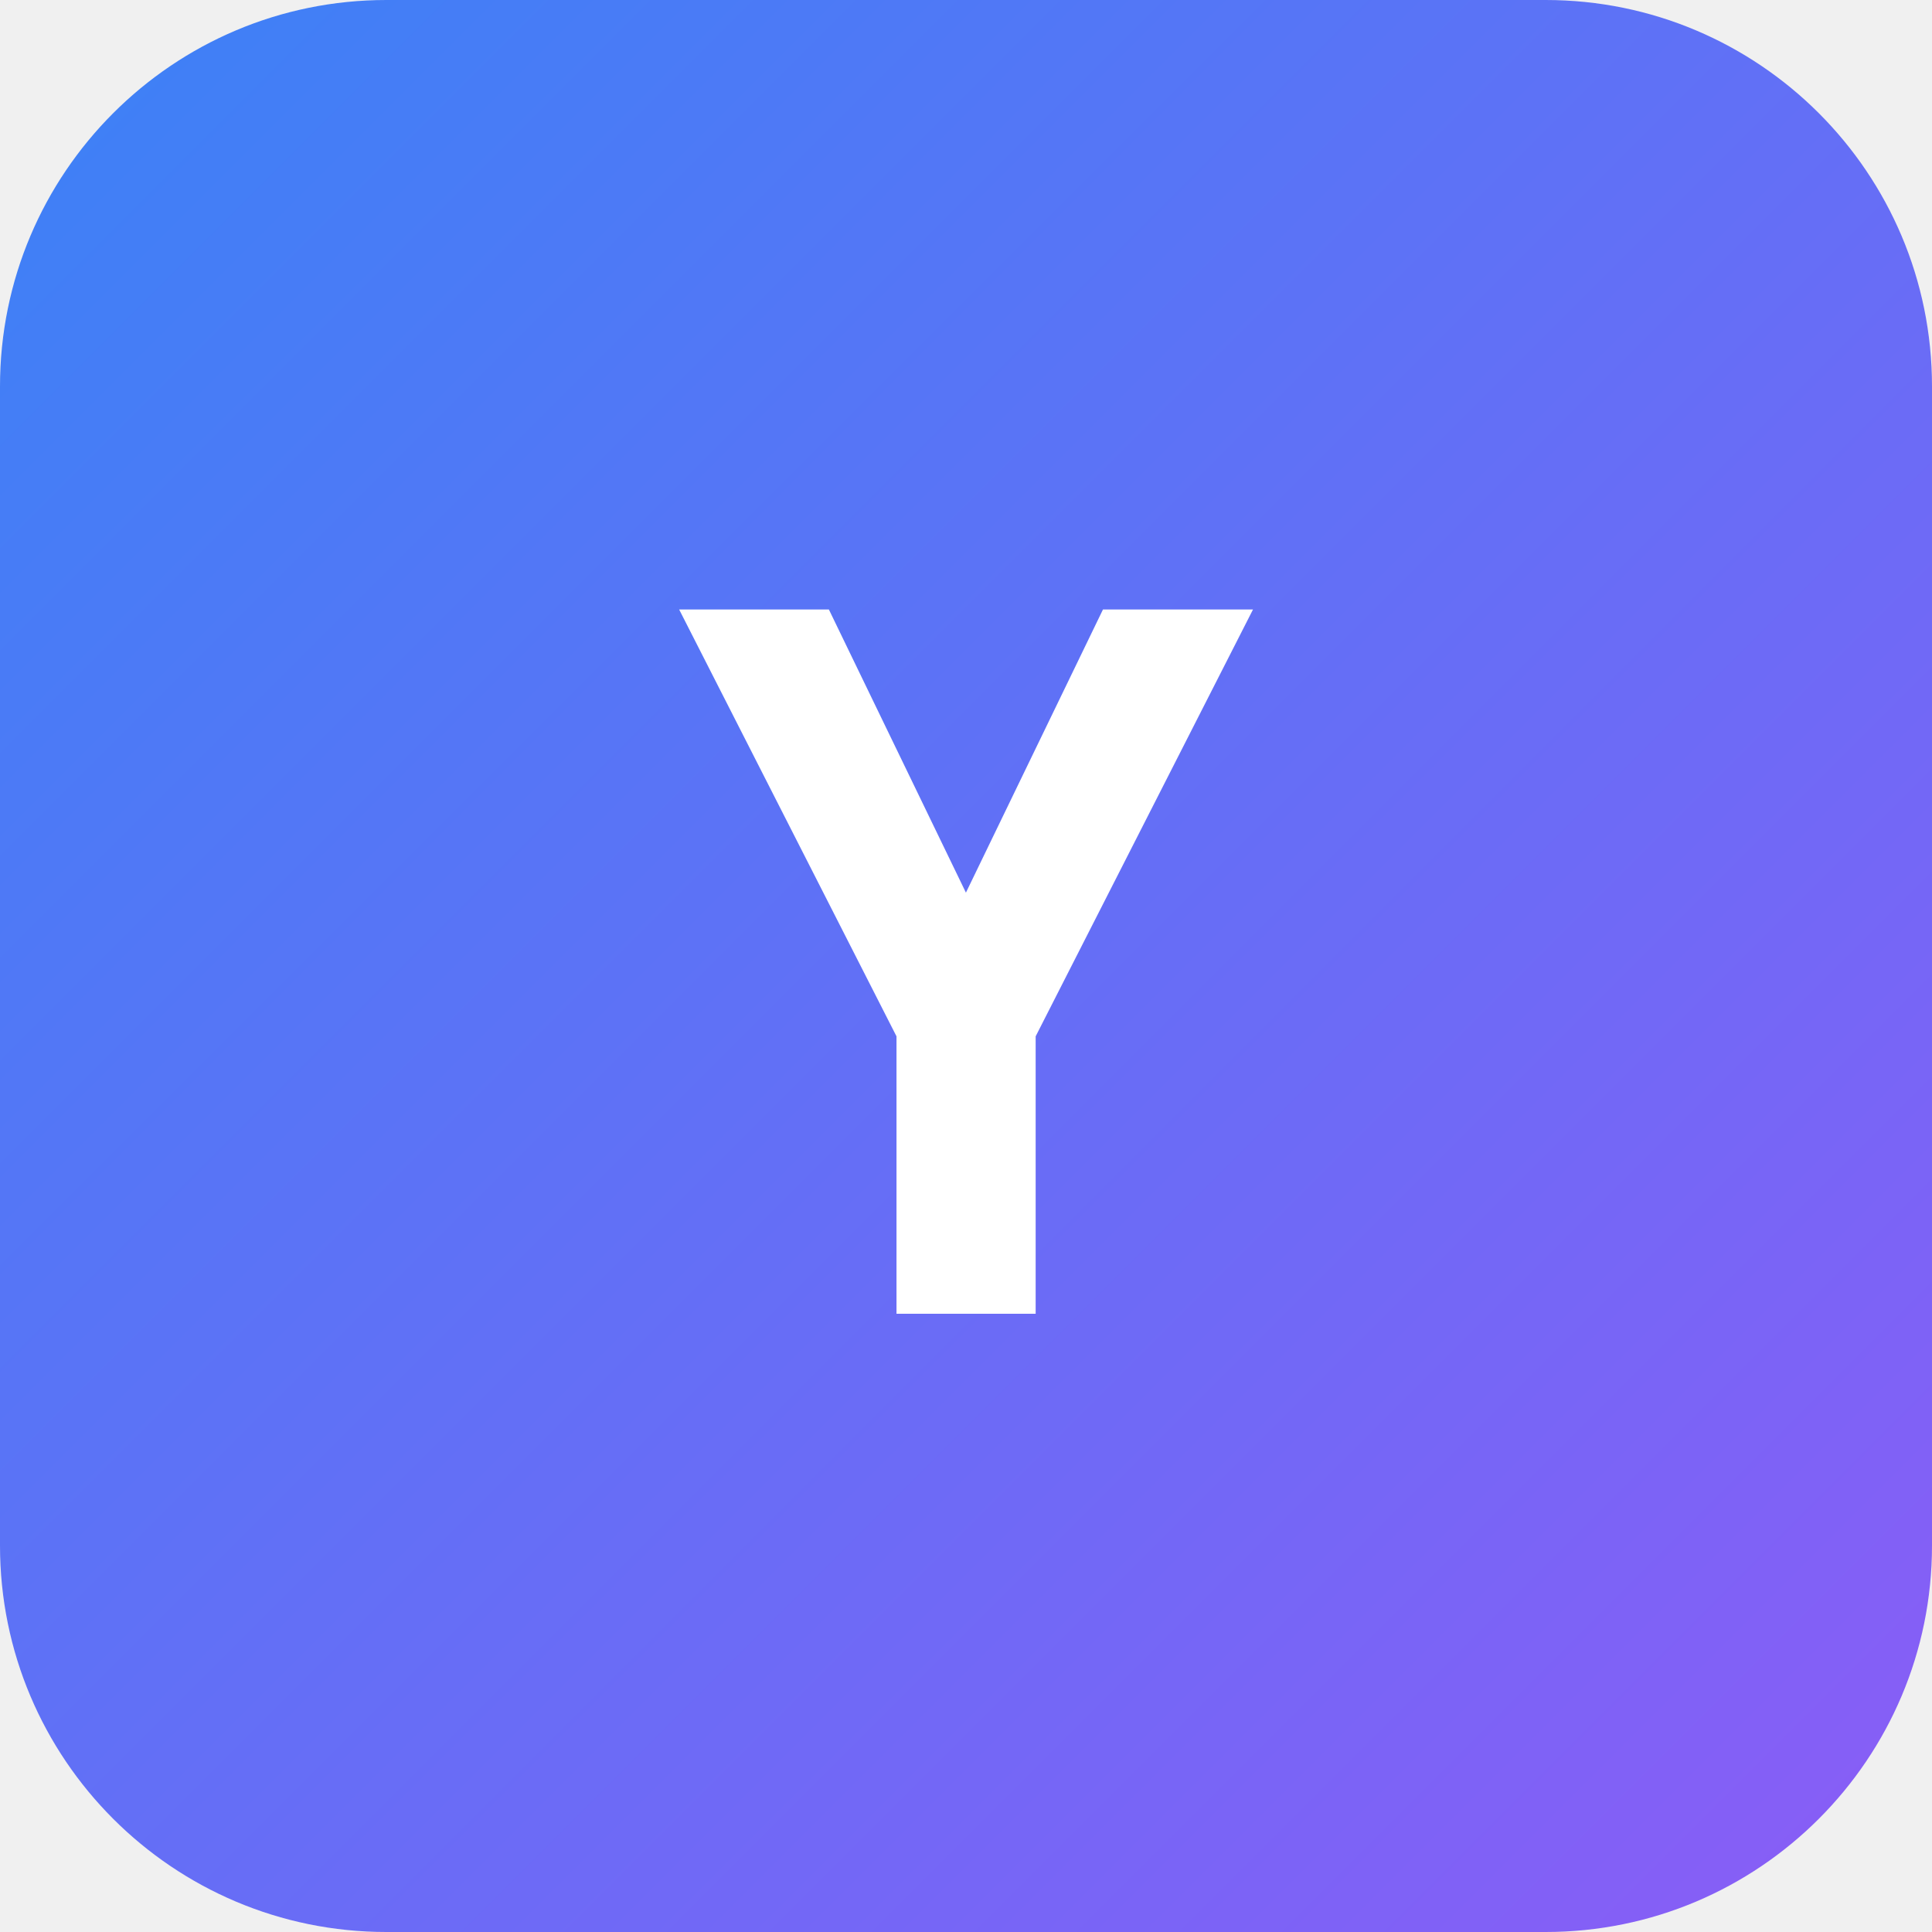
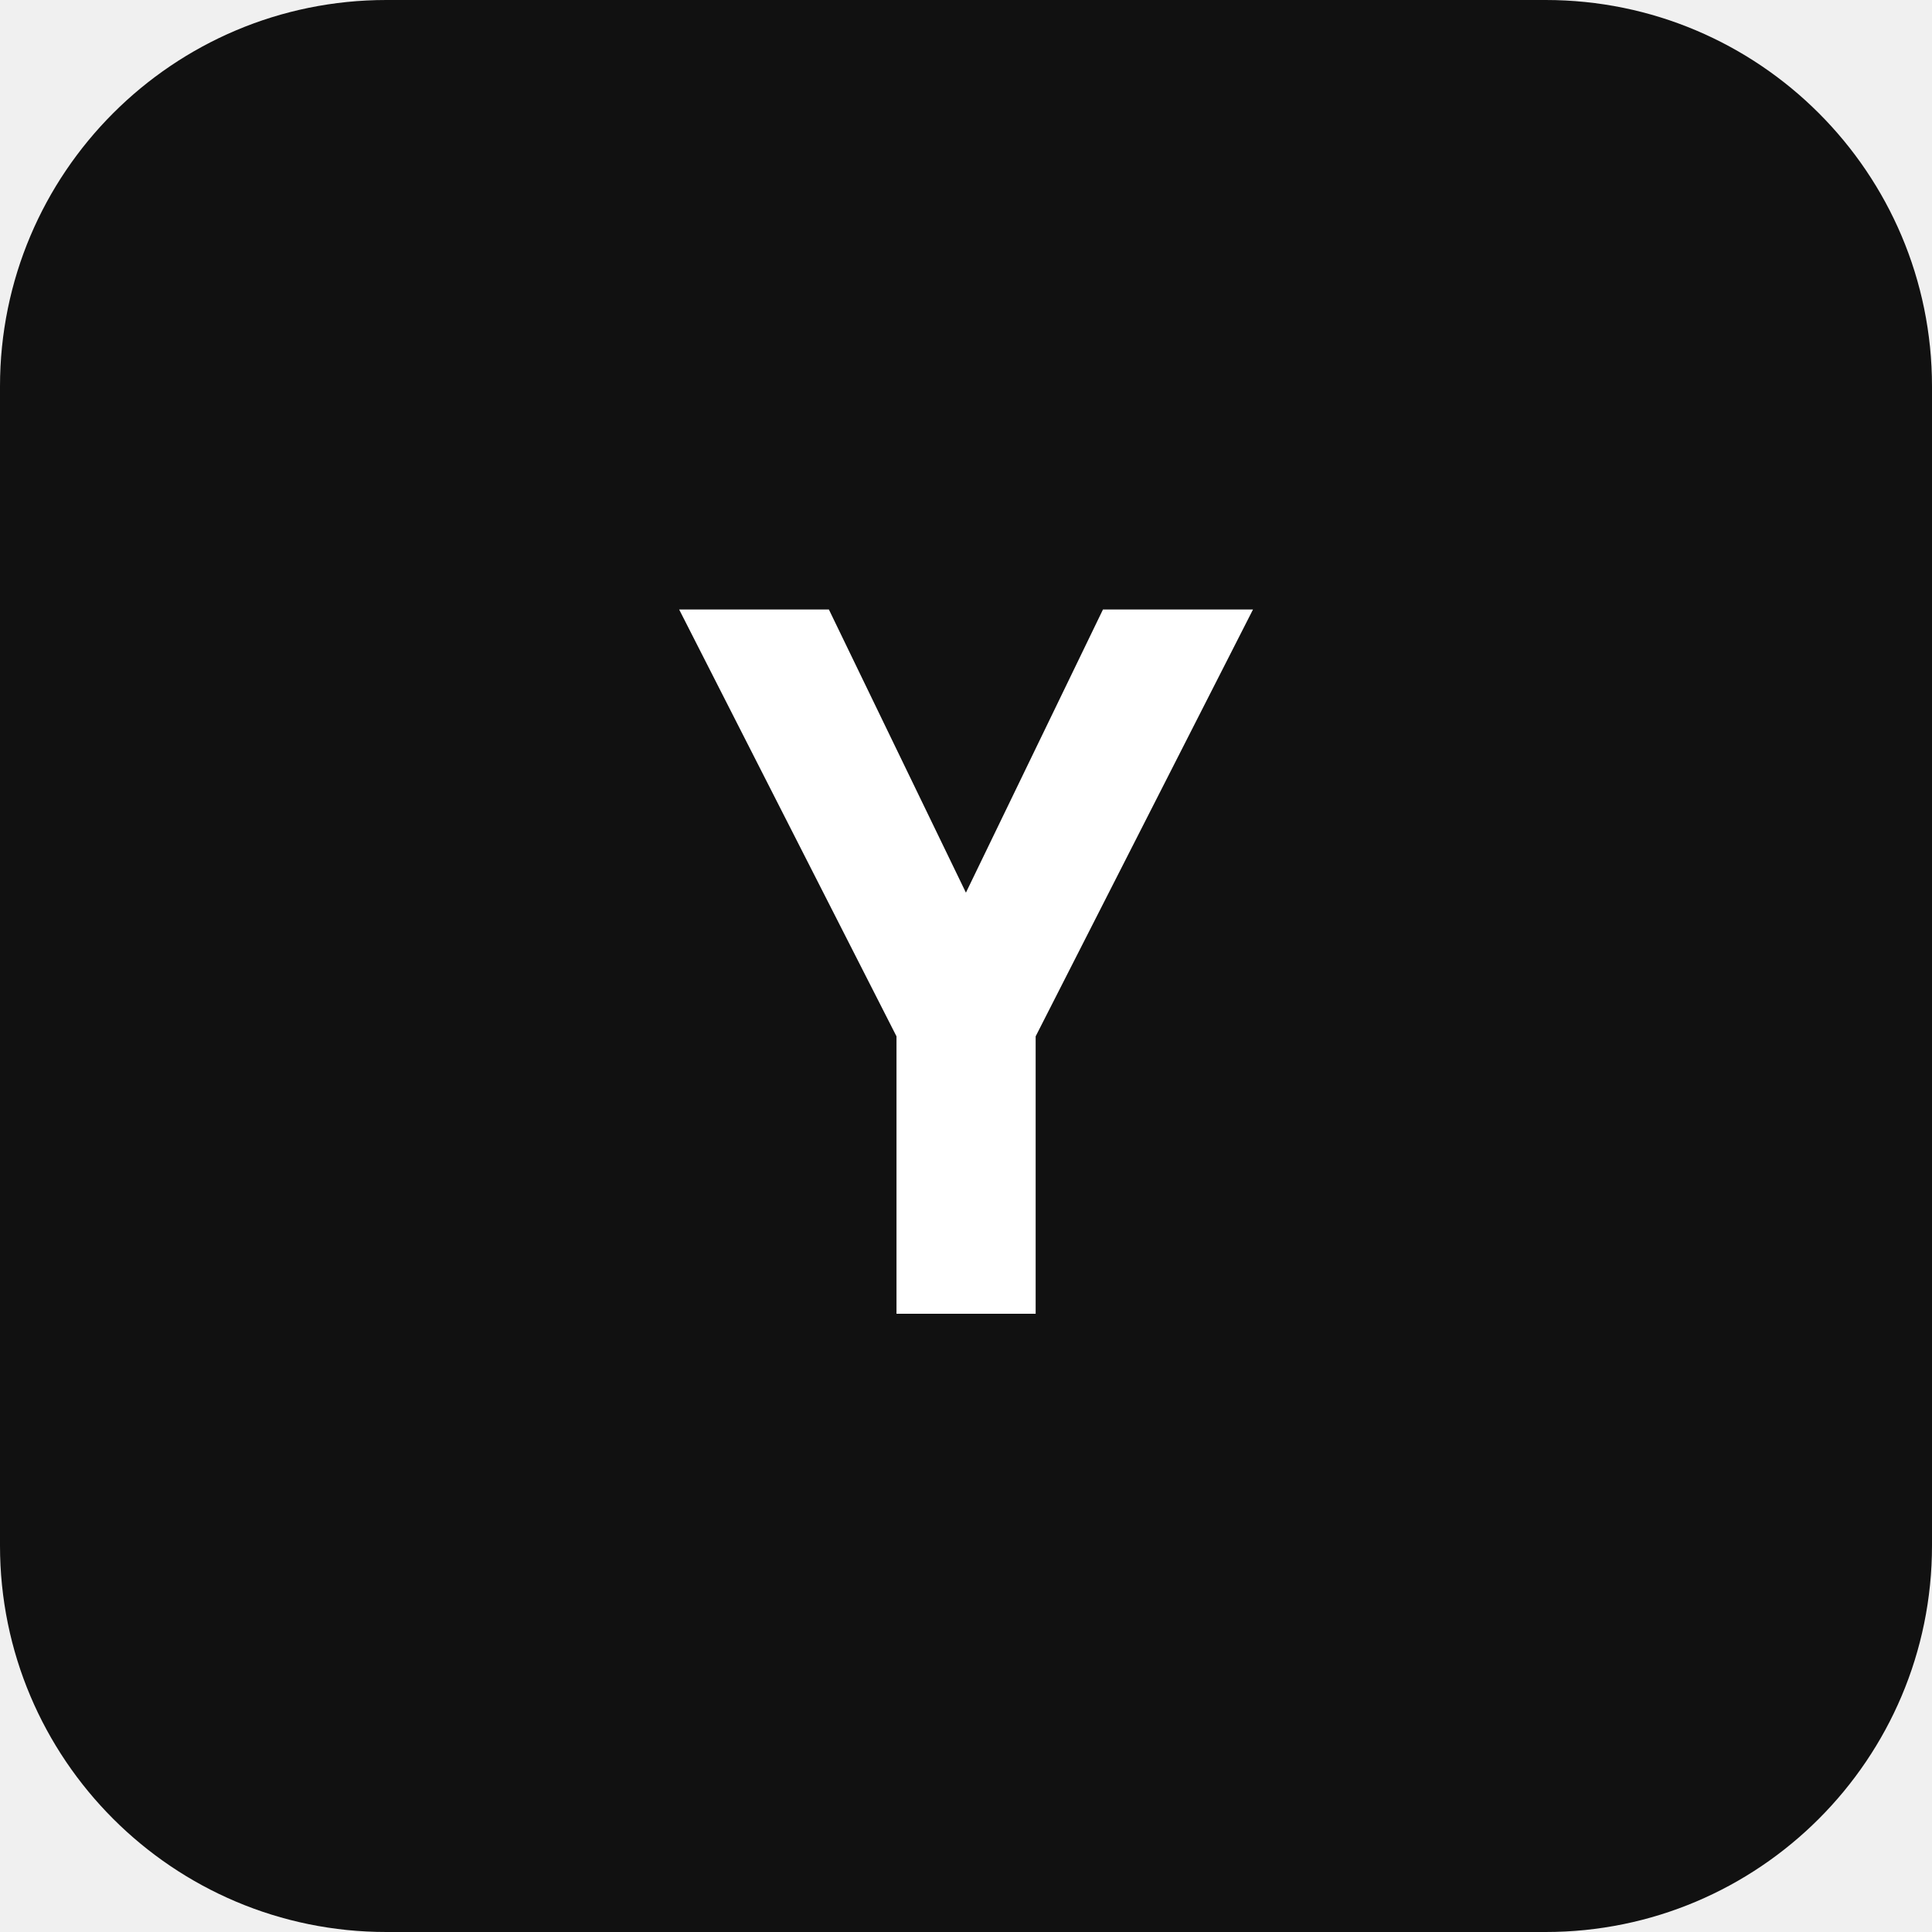
<svg xmlns="http://www.w3.org/2000/svg" viewBox="0 0 100 100">
-   <defs>
-     <linearGradient id="g" x1="0%" y1="0%" x2="100%" y2="100%">
-       <stop offset="0%" style="stop-color:#3b82f6" />
-       <stop offset="100%" style="stop-color:#8b5cf6" />
-     </linearGradient>
-   </defs>
-   <rect width="100" height="100" rx="20" fill="url(#g)" />
-   <text x="50" y="68" font-family="monospace" font-size="50" font-weight="bold" fill="white" text-anchor="middle">Y</text>
+   <rect width="100" height="100" rx="20" fill="#111111" />
+   <text x="50" y="68" font-family="monospace" font-size="50" font-weight="bold" fill="#ffffff" text-anchor="middle">Y</text>
</svg>
